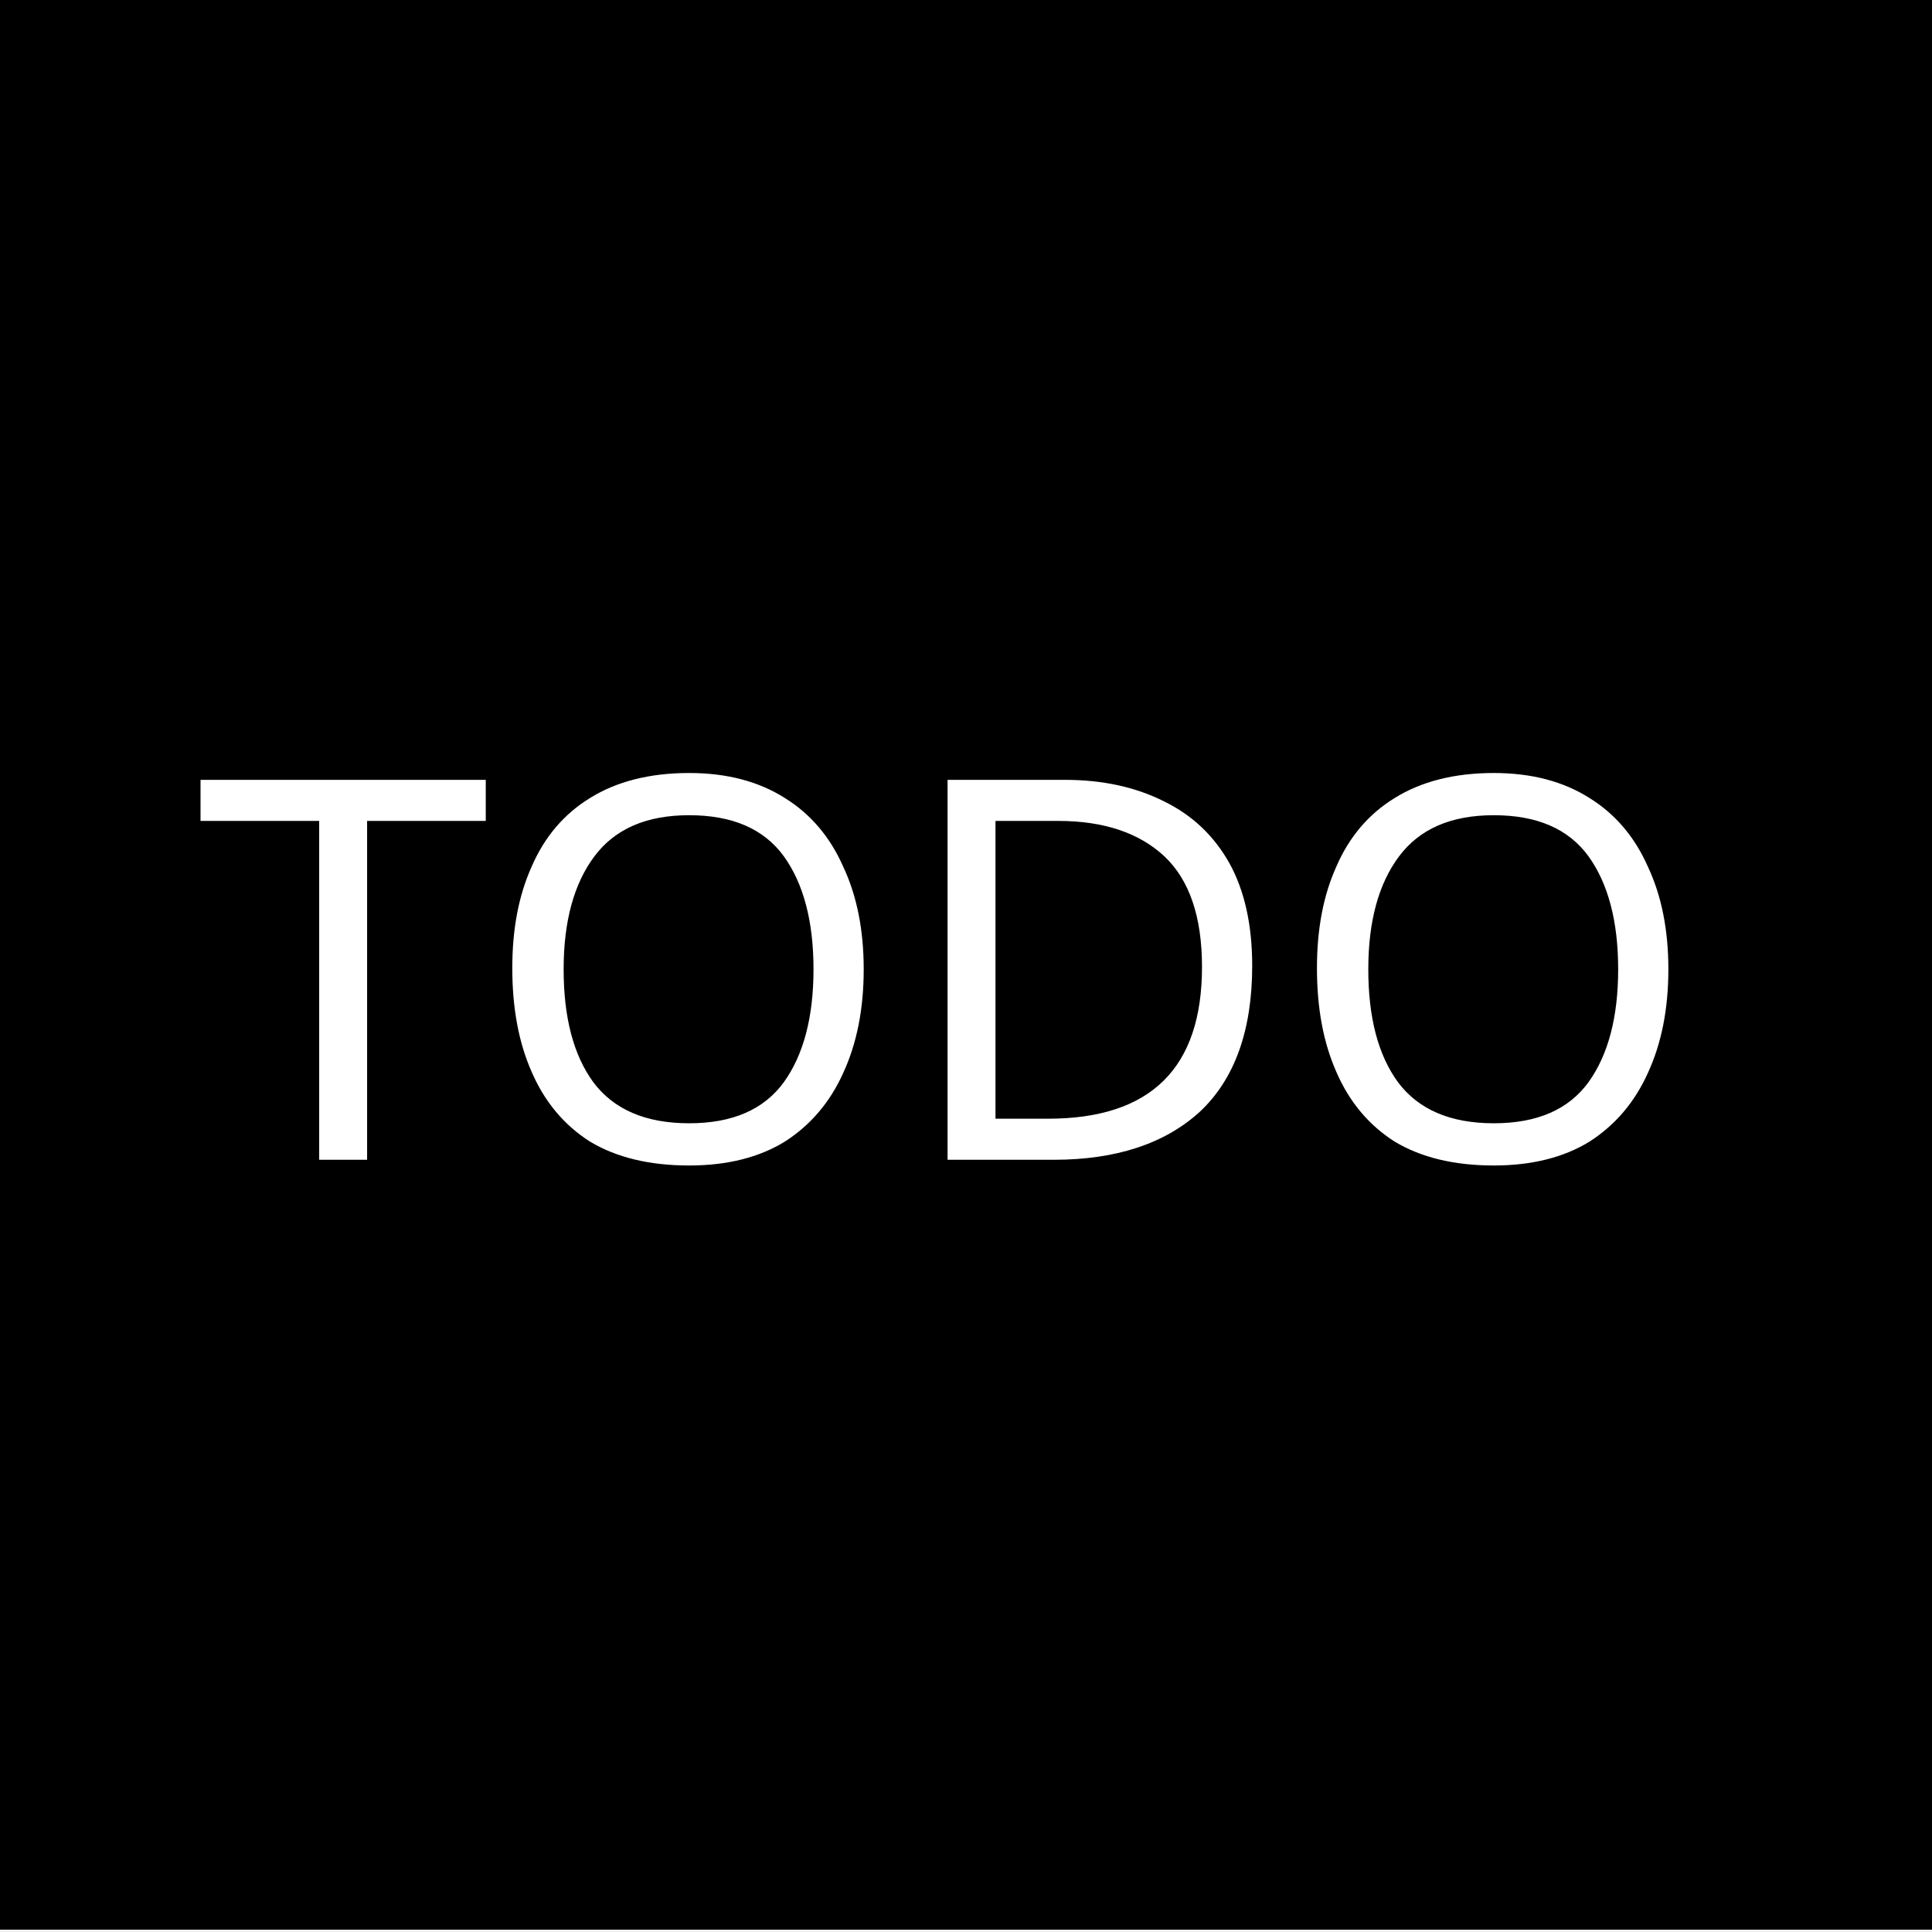
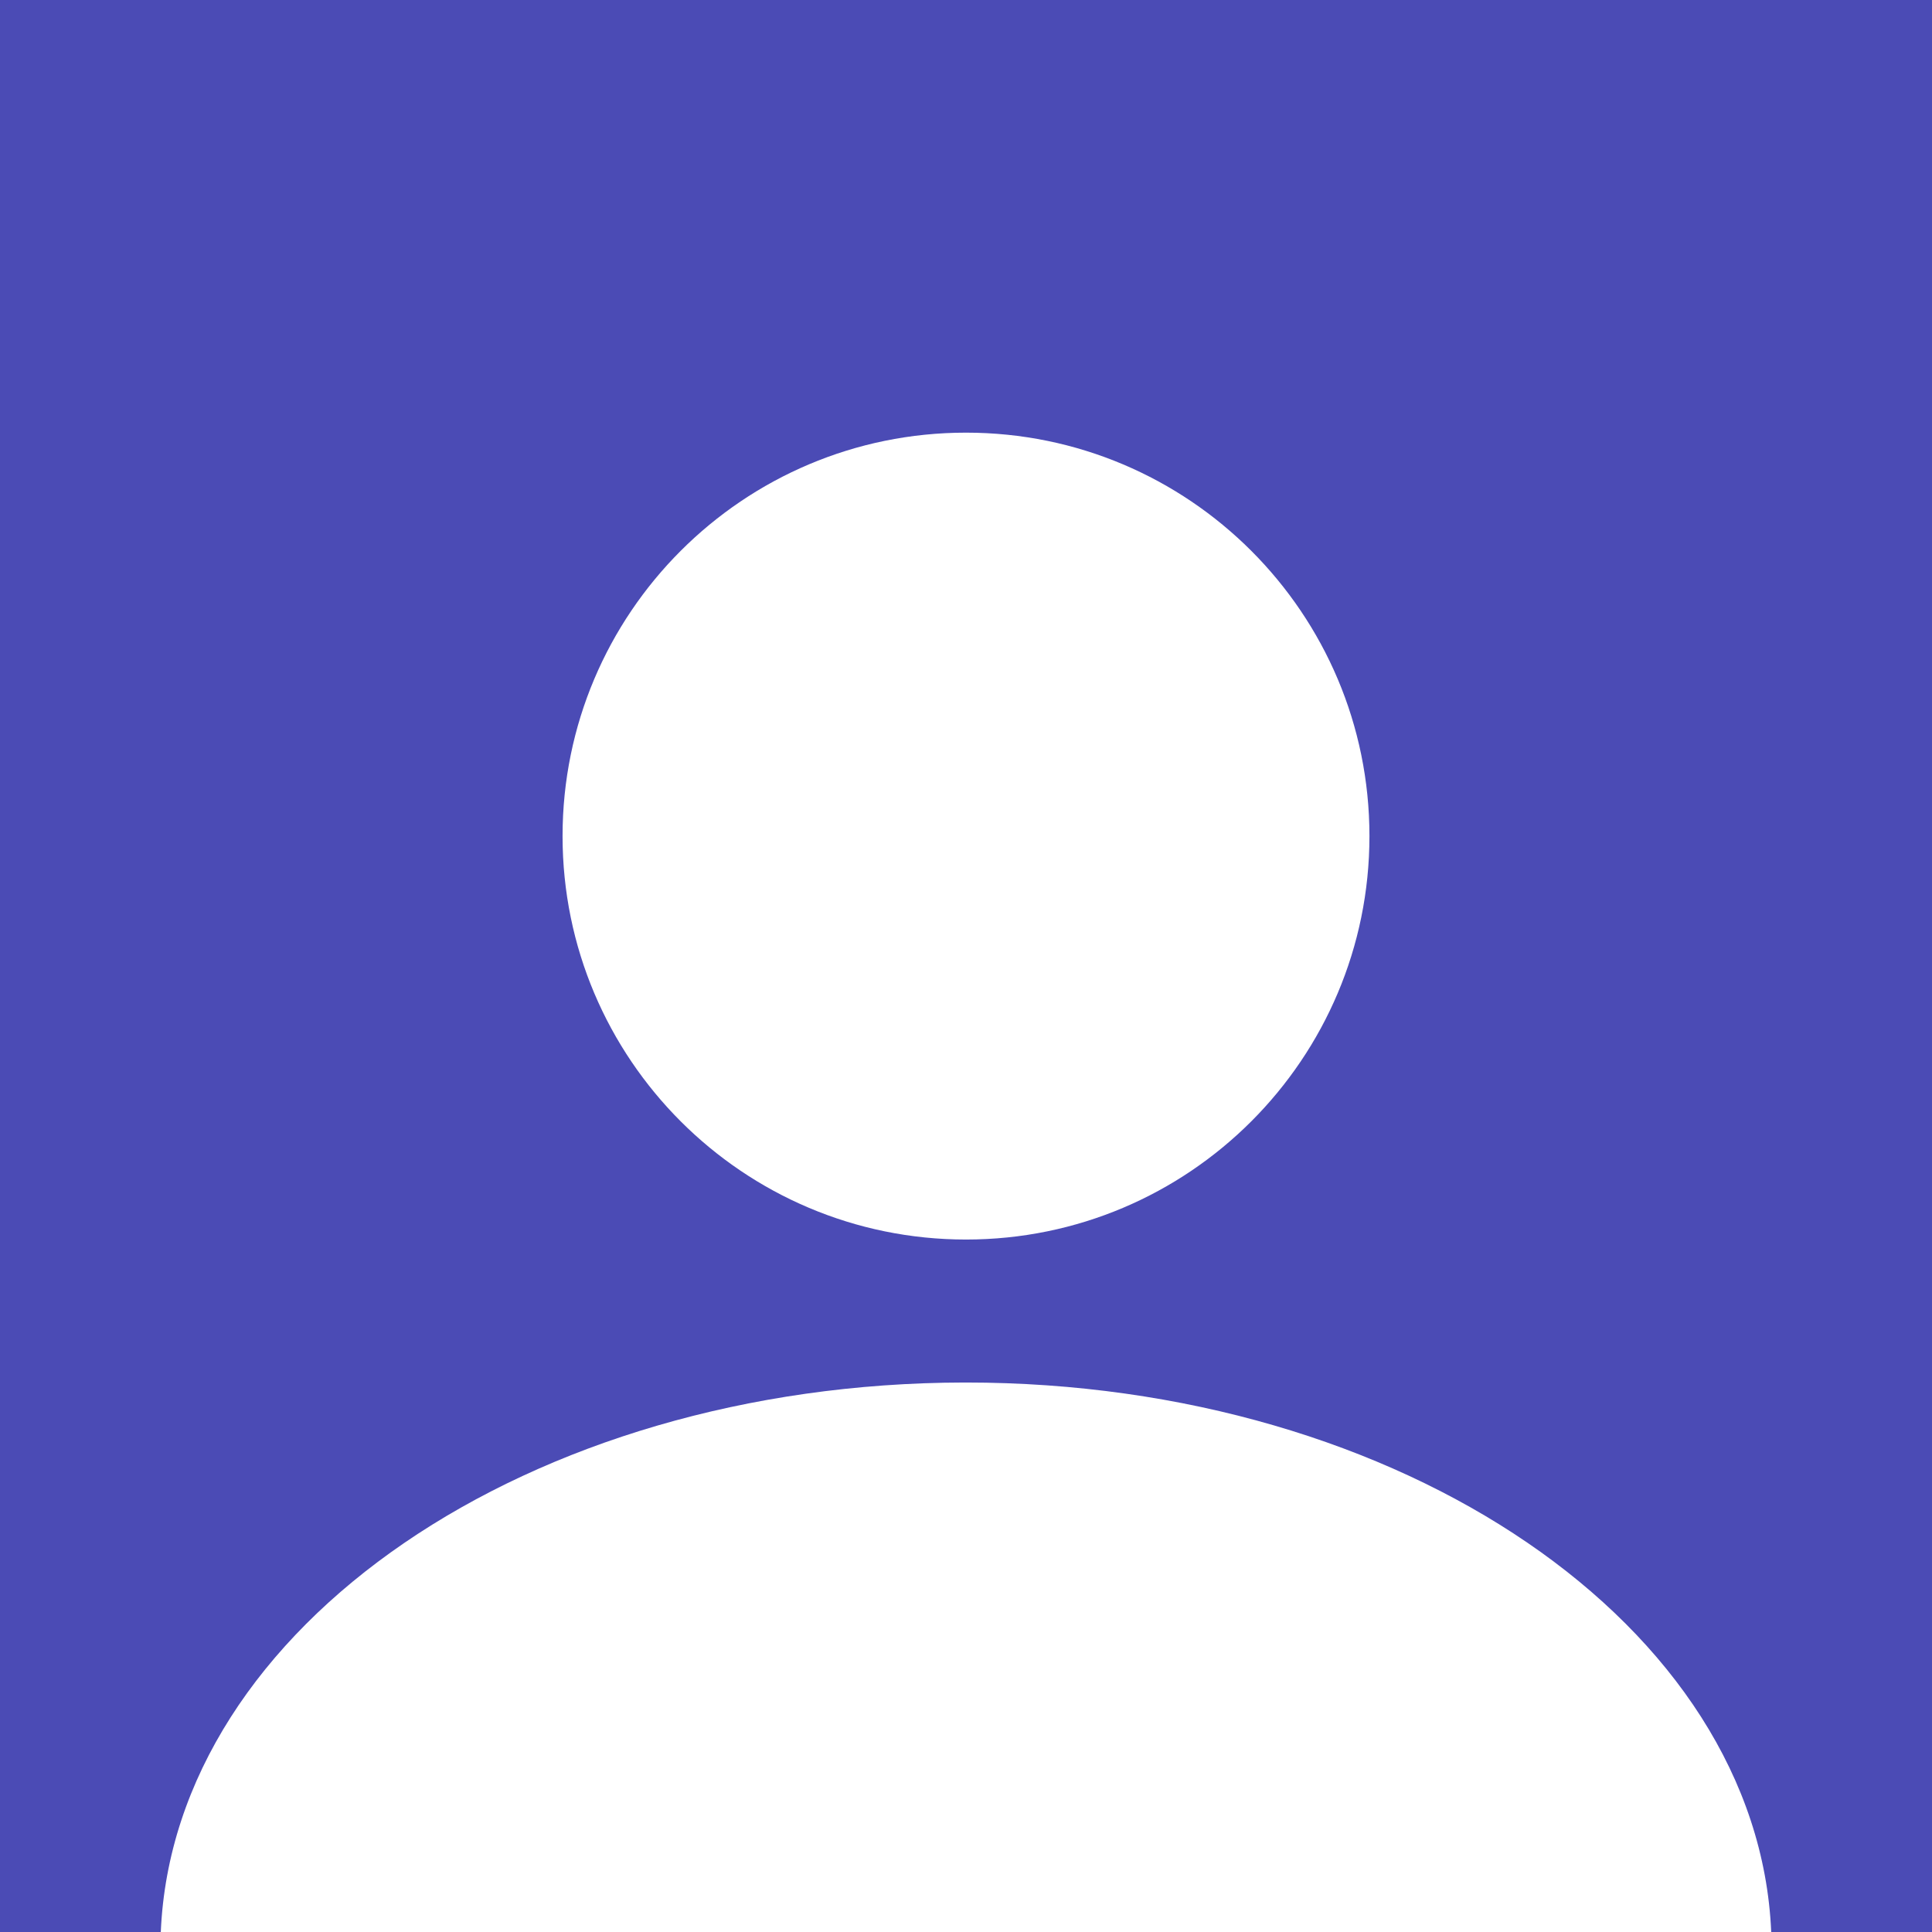
- <svg xmlns="http://www.w3.org/2000/svg" width="100" height="100" version="1.1" viewBox="0 0 26.458 26.458">
-   <rect x="-3.1789145e-7" y="-.032" width="26.458" height="26.458" stroke-width=".338" />
-   <text x="4.137" y="15.663" font-family="sans-serif" font-size="10.583px" letter-spacing="0px" stroke-width=".265" word-spacing="0px" style="line-height:1.25" xml:space="preserve">
-     <tspan x="4.137" y="15.663" stroke-width=".265" />
-   </text>
-   <text x="2.667" y="15.884" font-family="sans-serif" font-size="7.294px" letter-spacing="0px" stroke-width=".182" word-spacing="0px" style="line-height:1.25" xml:space="preserve">
-     <tspan x="2.667" y="15.884" fill="#ffffff" stroke-width=".182">TODO</tspan>
-   </text>
+ <svg xmlns="http://www.w3.org/2000/svg" width="100" height="100" viewBox="0 0 26.458 26.458" version="1.1" id="svg8">
+   <defs id="defs2" />
+   <g id="layer1">
+     <rect style="fill:#4b4bb5;fill-opacity:1;stroke-width:0.08" id="rect833" width="26.458" height="26.458" x="-3.1789145e-07" y="-3.1789145e-07" ry="0" />
+     <circle style="fill:#ffffff;stroke-width:0.098" id="path835" cx="13.229" cy="11.45" r="5.525" />
+     <path id="path837" style="fill:#ffffff;stroke-width:0.08" d="M 13.207,18.933 A 11.032,7.756 0 0 0 2.202,26.458 H 24.256 A 11.032,7.756 0 0 0 13.229,18.933 a 11.032,7.756 0 0 0 -0.022,0 z" />
+   </g>
</svg>
